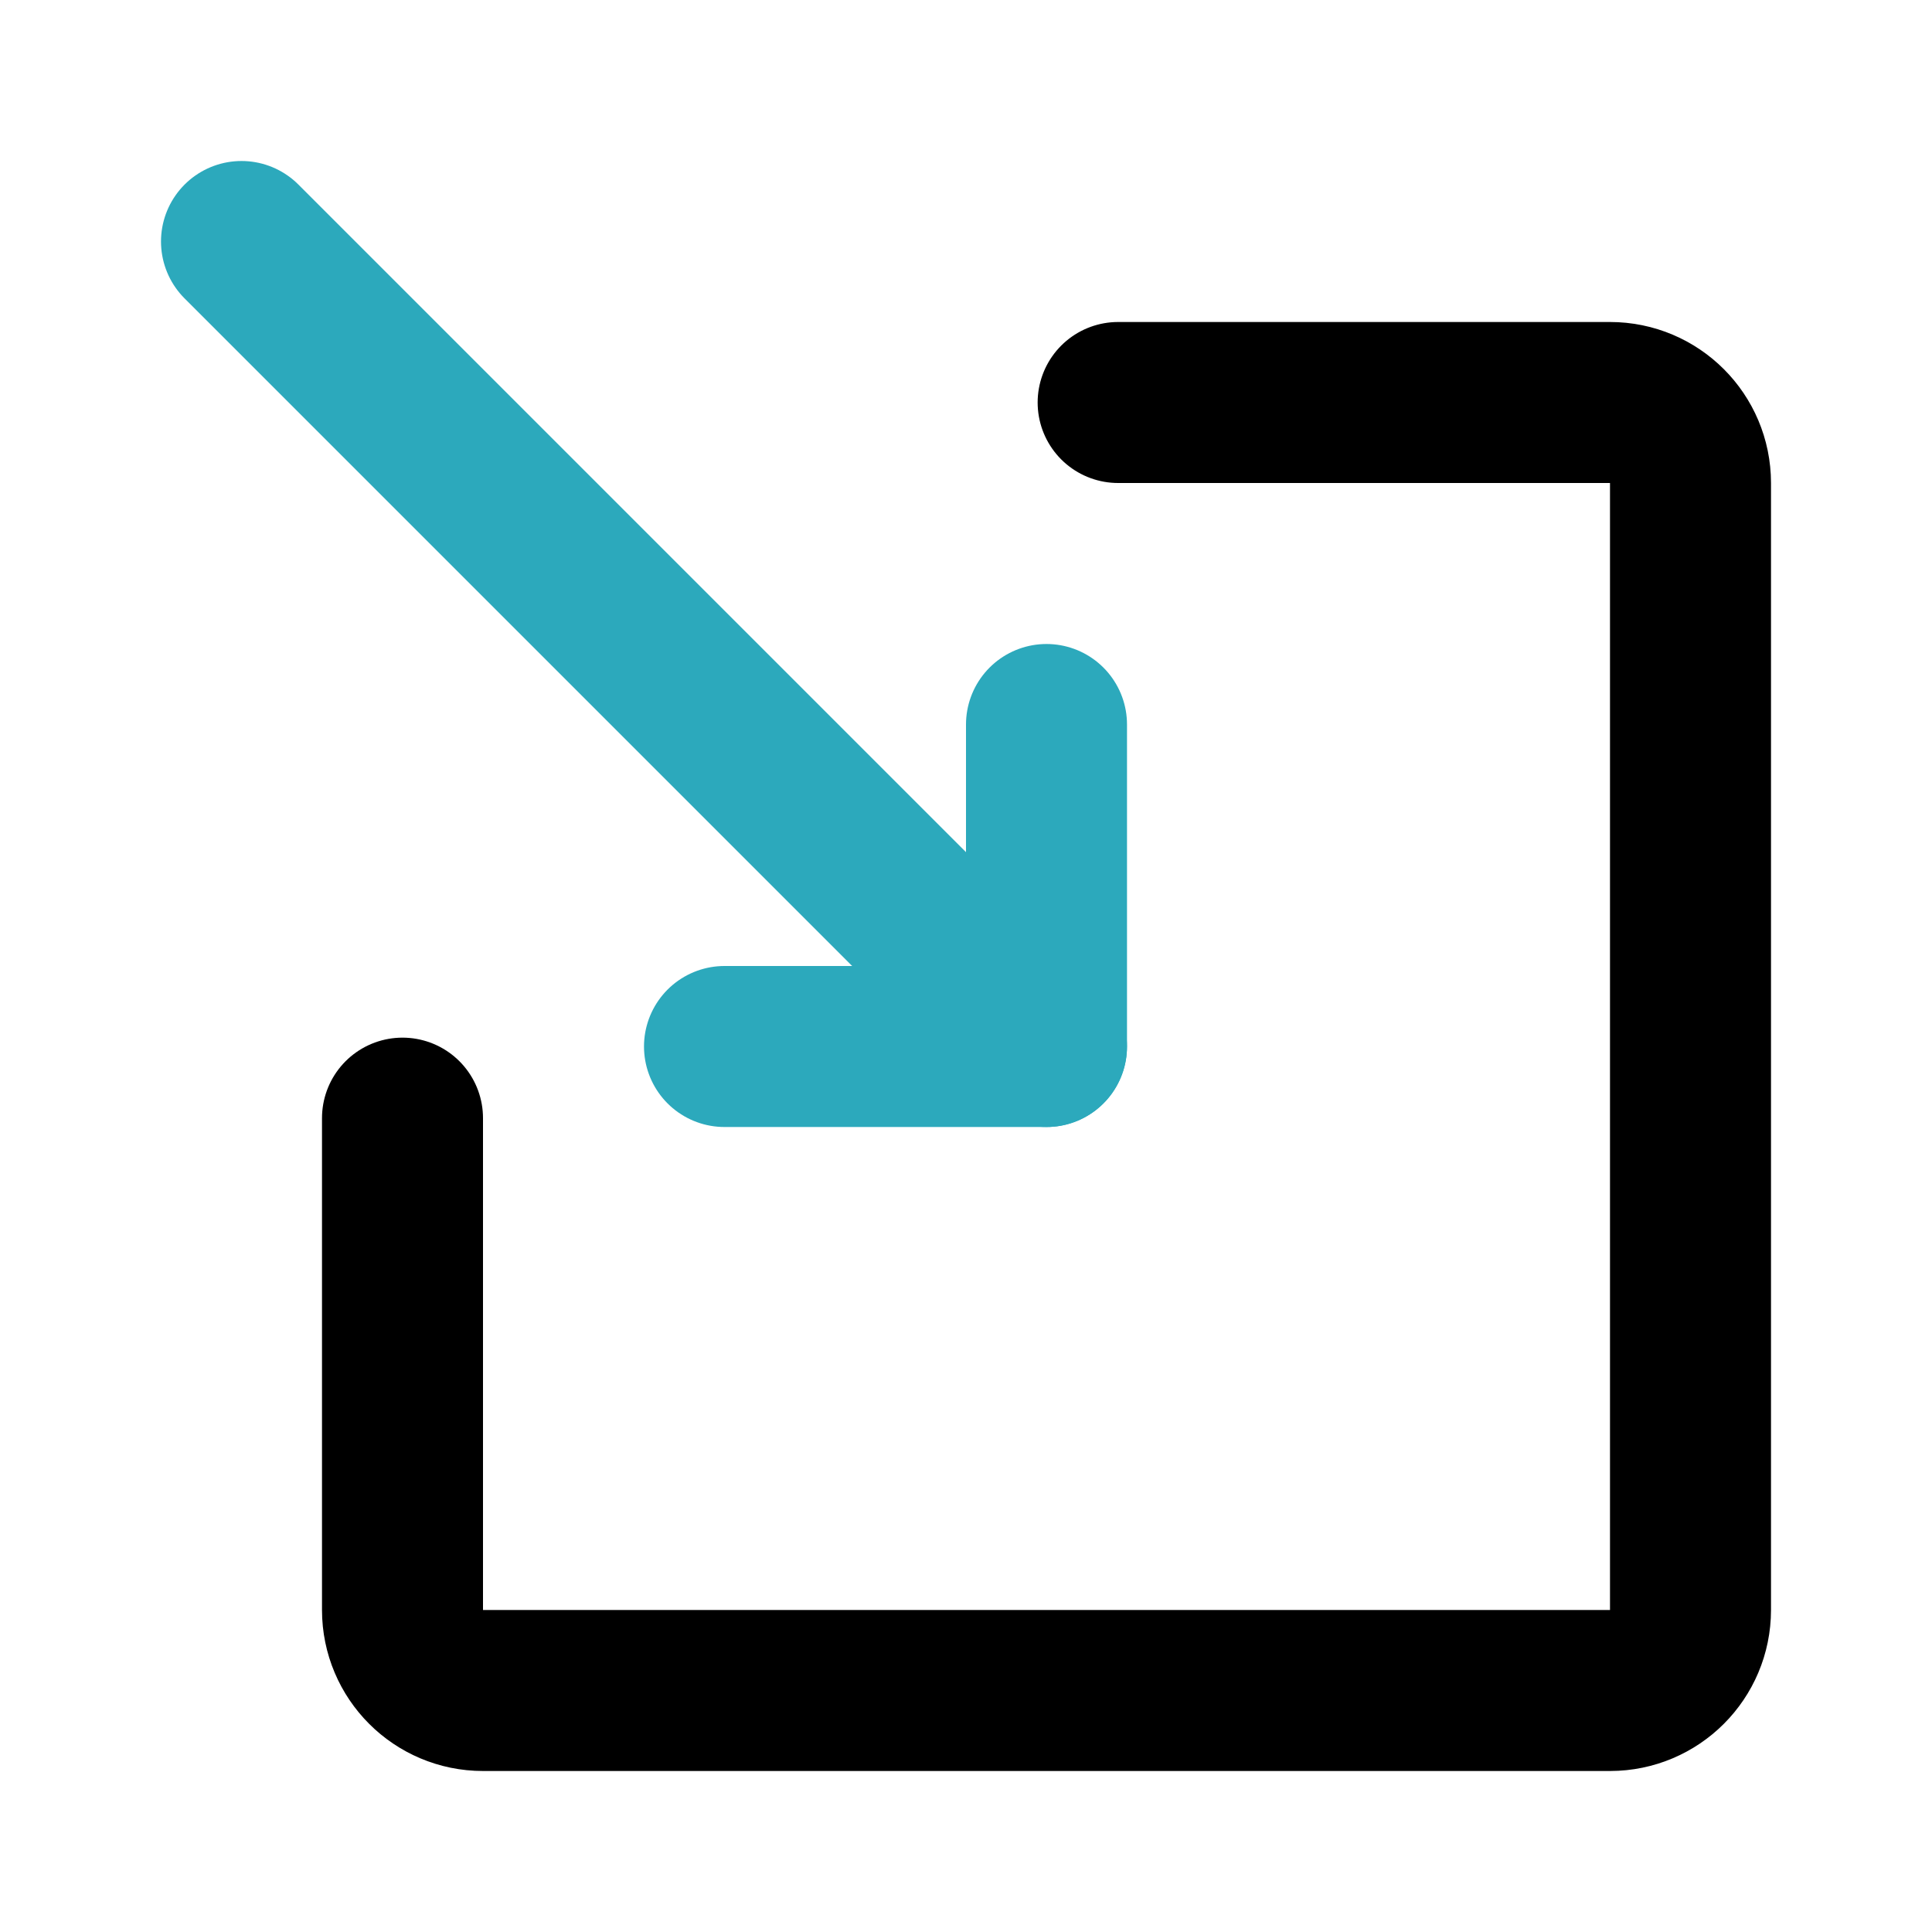
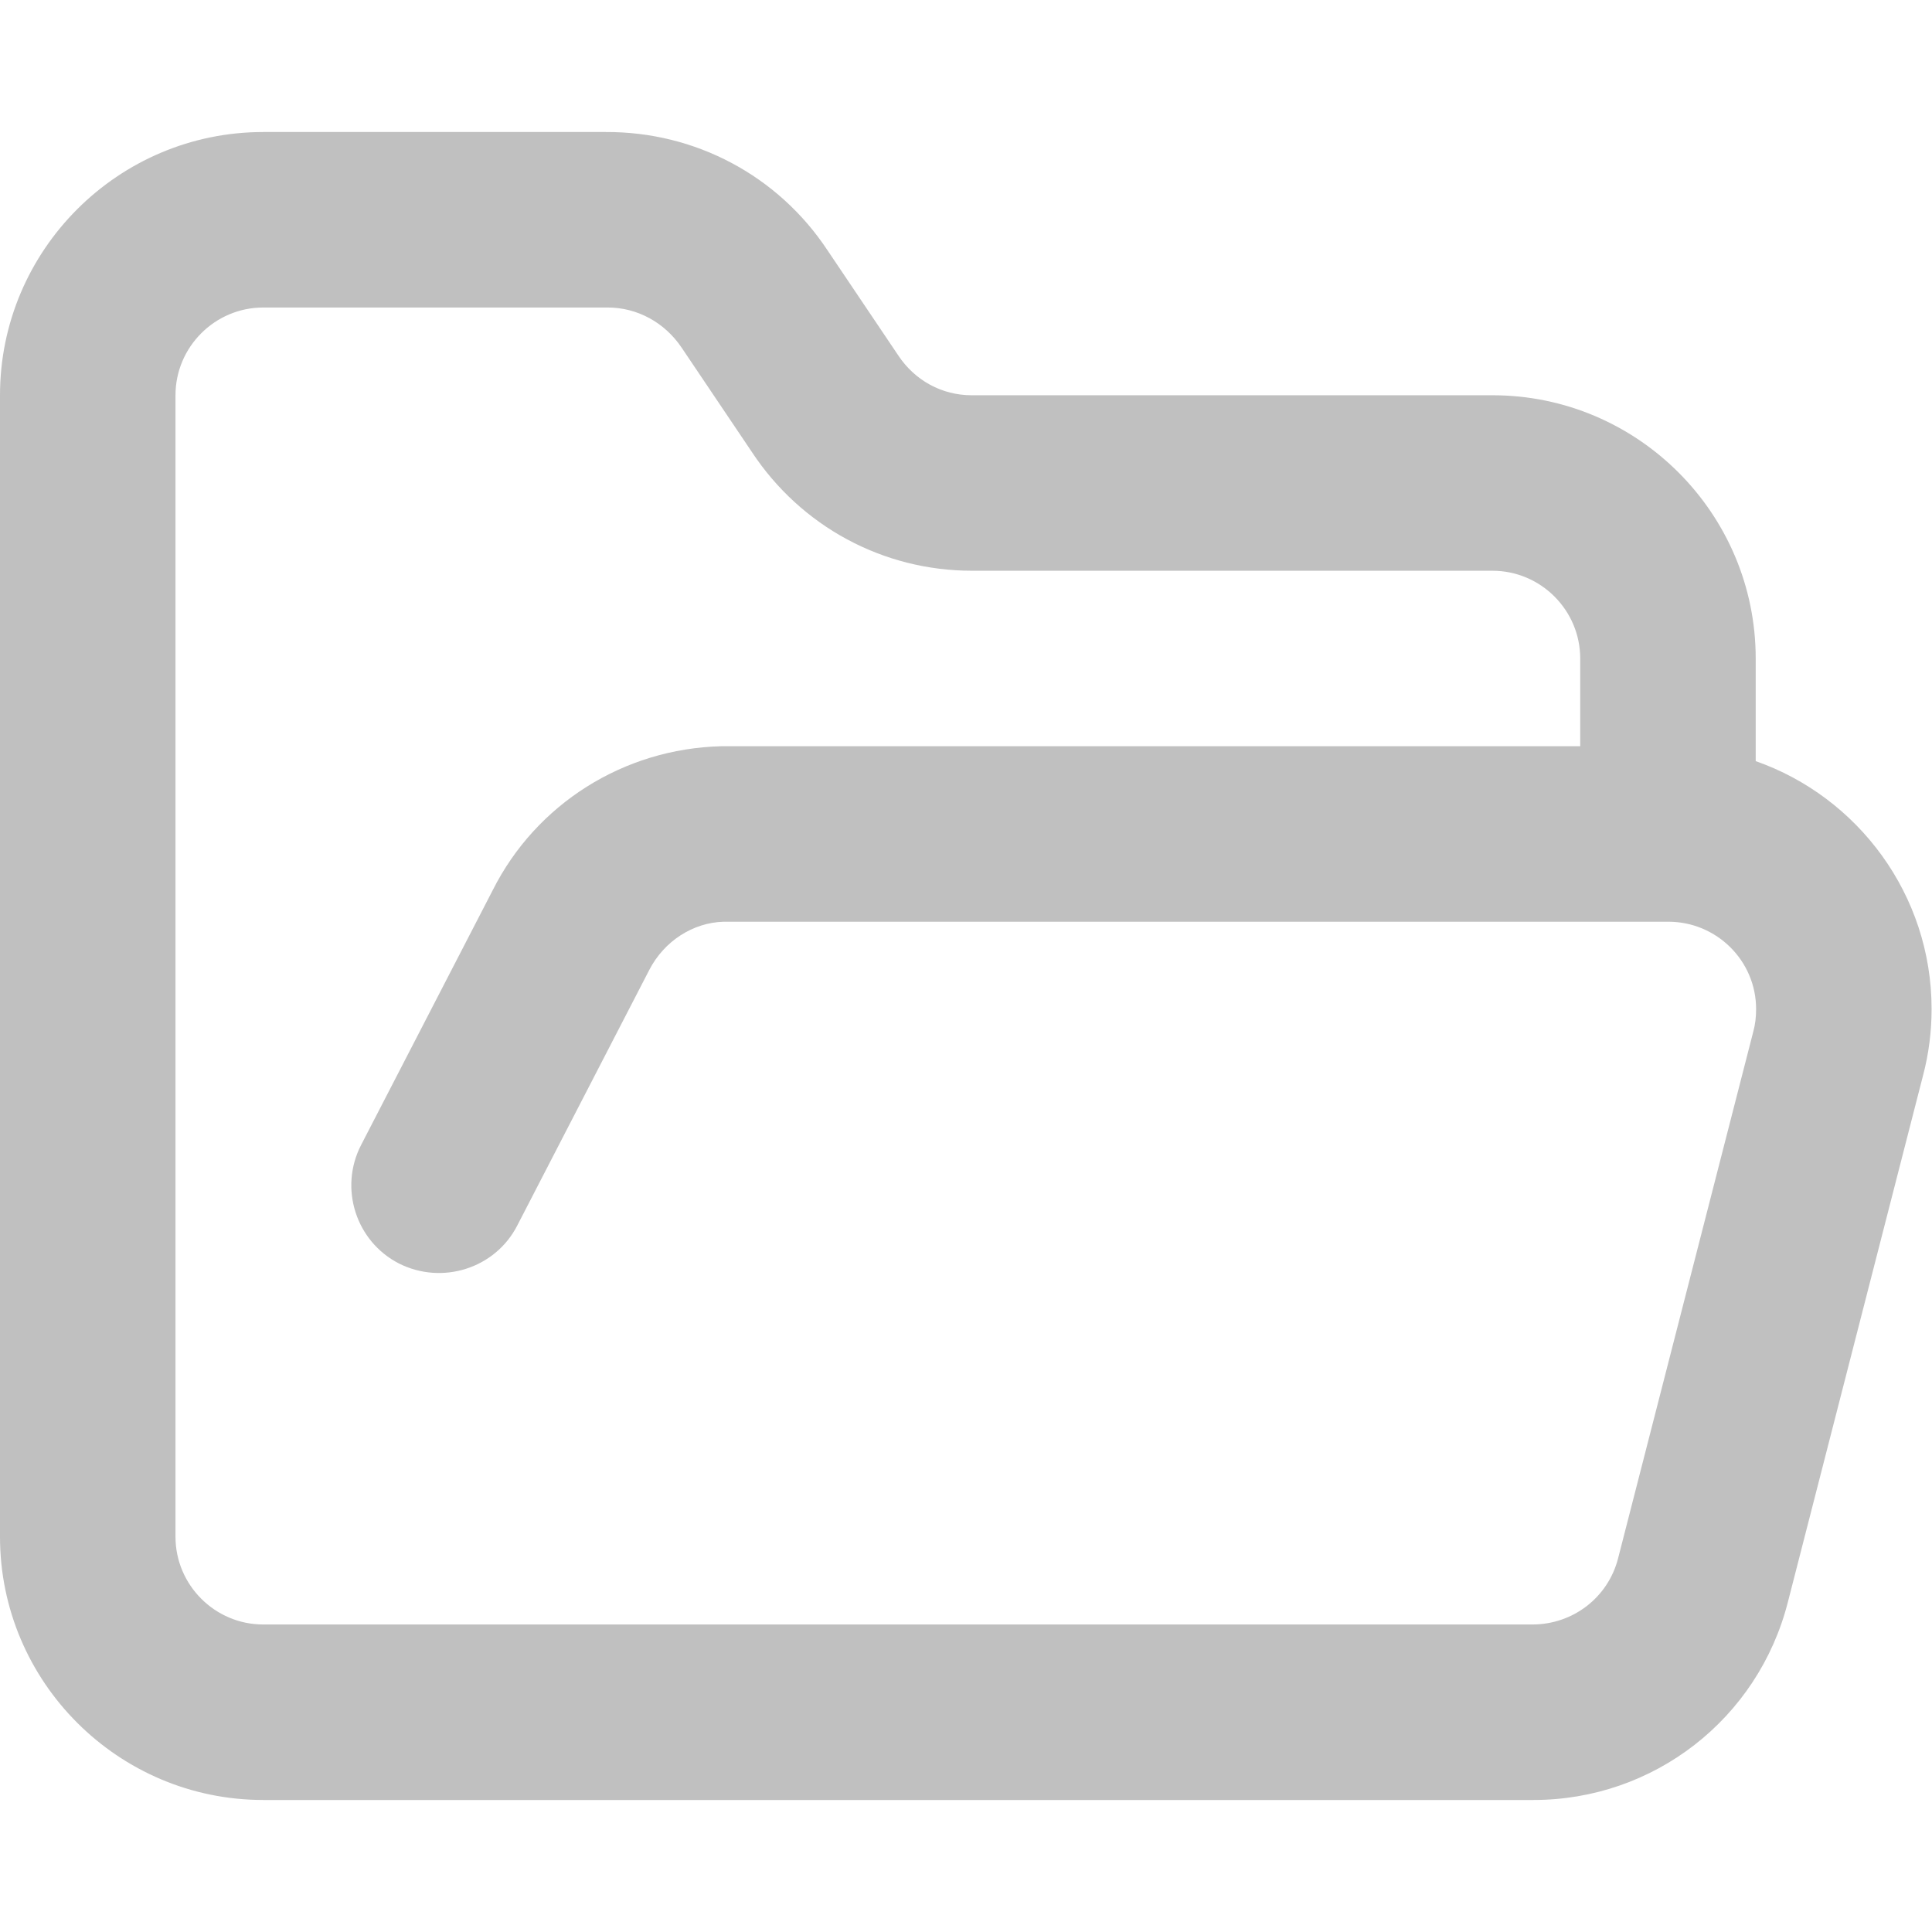
- <svg xmlns="http://www.w3.org/2000/svg" fill="#000000" width="800px" height="800px" viewBox="0 0 24 24" id="import" data-name="Line Color" class="icon line-color">
-   <polyline id="secondary" points="13 9 13 13 9 13" style="fill: none; stroke: rgb(44, 169, 188); stroke-linecap: round; stroke-linejoin: round; stroke-width: 2;" />
-   <line id="secondary-2" data-name="secondary" x1="3" y1="3" x2="13" y2="13" style="fill: none; stroke: rgb(44, 169, 188); stroke-linecap: round; stroke-linejoin: round; stroke-width: 2;" />
-   <path id="primary" d="M13.89,5H20a1,1,0,0,1,1,1V20a1,1,0,0,1-1,1H6a1,1,0,0,1-1-1V13.89" style="fill: none; stroke: rgb(0, 0, 0); stroke-linecap: round; stroke-linejoin: round; stroke-width: 2;" />
+ <svg xmlns="http://www.w3.org/2000/svg" version="1.1" id="katman_1" x="0px" y="0px" viewBox="0 0 48 48" style="enable-background:new 0 0 48 48;" xml:space="preserve">
+   <style type="text/css">
+ 	.st0{fill:#C0C0C0;}
+ </style>
+   <g>
+     <path class="st0" d="M38.1,44.72c-0.01,0-0.03,0-0.04,0H6.54C2.94,44.72,0,41.79,0,38.18V9.82c0-3.61,2.94-6.54,6.54-6.54h8.51   c2.22-0.01,4.28,1.08,5.51,2.94l1.75,2.6c0.42,0.64,1.1,1,1.83,1h12.94c3.61,0,6.54,2.94,6.54,6.54v2.55   c2.54,0.89,4.37,3.32,4.37,6.16c0,0.55-0.07,1.11-0.21,1.64l-3.36,13.09C43.68,42.71,41.08,44.72,38.1,44.72z M15.1,7.64   c-0.01,0-0.01,0-0.02,0H6.54c-1.2,0-2.18,0.98-2.18,2.18v28.36c0,1.2,0.98,2.18,2.18,2.18h31.52c0,0,0.01,0,0.01,0   c1.01,0,1.88-0.67,2.13-1.64l3.36-13.09c0.05-0.18,0.07-0.37,0.07-0.56c0-1.2-0.98-2.17-2.18-2.17c0,0,0,0,0,0H17.98   c-0.76,0.02-1.48,0.48-1.85,1.2l-3.28,6.35c-0.55,1.07-1.87,1.48-2.94,0.94c-1.07-0.55-1.49-1.87-0.94-2.94l3.27-6.33   c1.08-2.15,3.26-3.52,5.68-3.58h21.34v-2.18c0-1.2-0.98-2.18-2.18-2.18H24.15c-2.21,0-4.25-1.1-5.47-2.95l-1.75-2.6   C16.51,8.01,15.83,7.64,15.1,7.64z" />
+   </g>
</svg>
